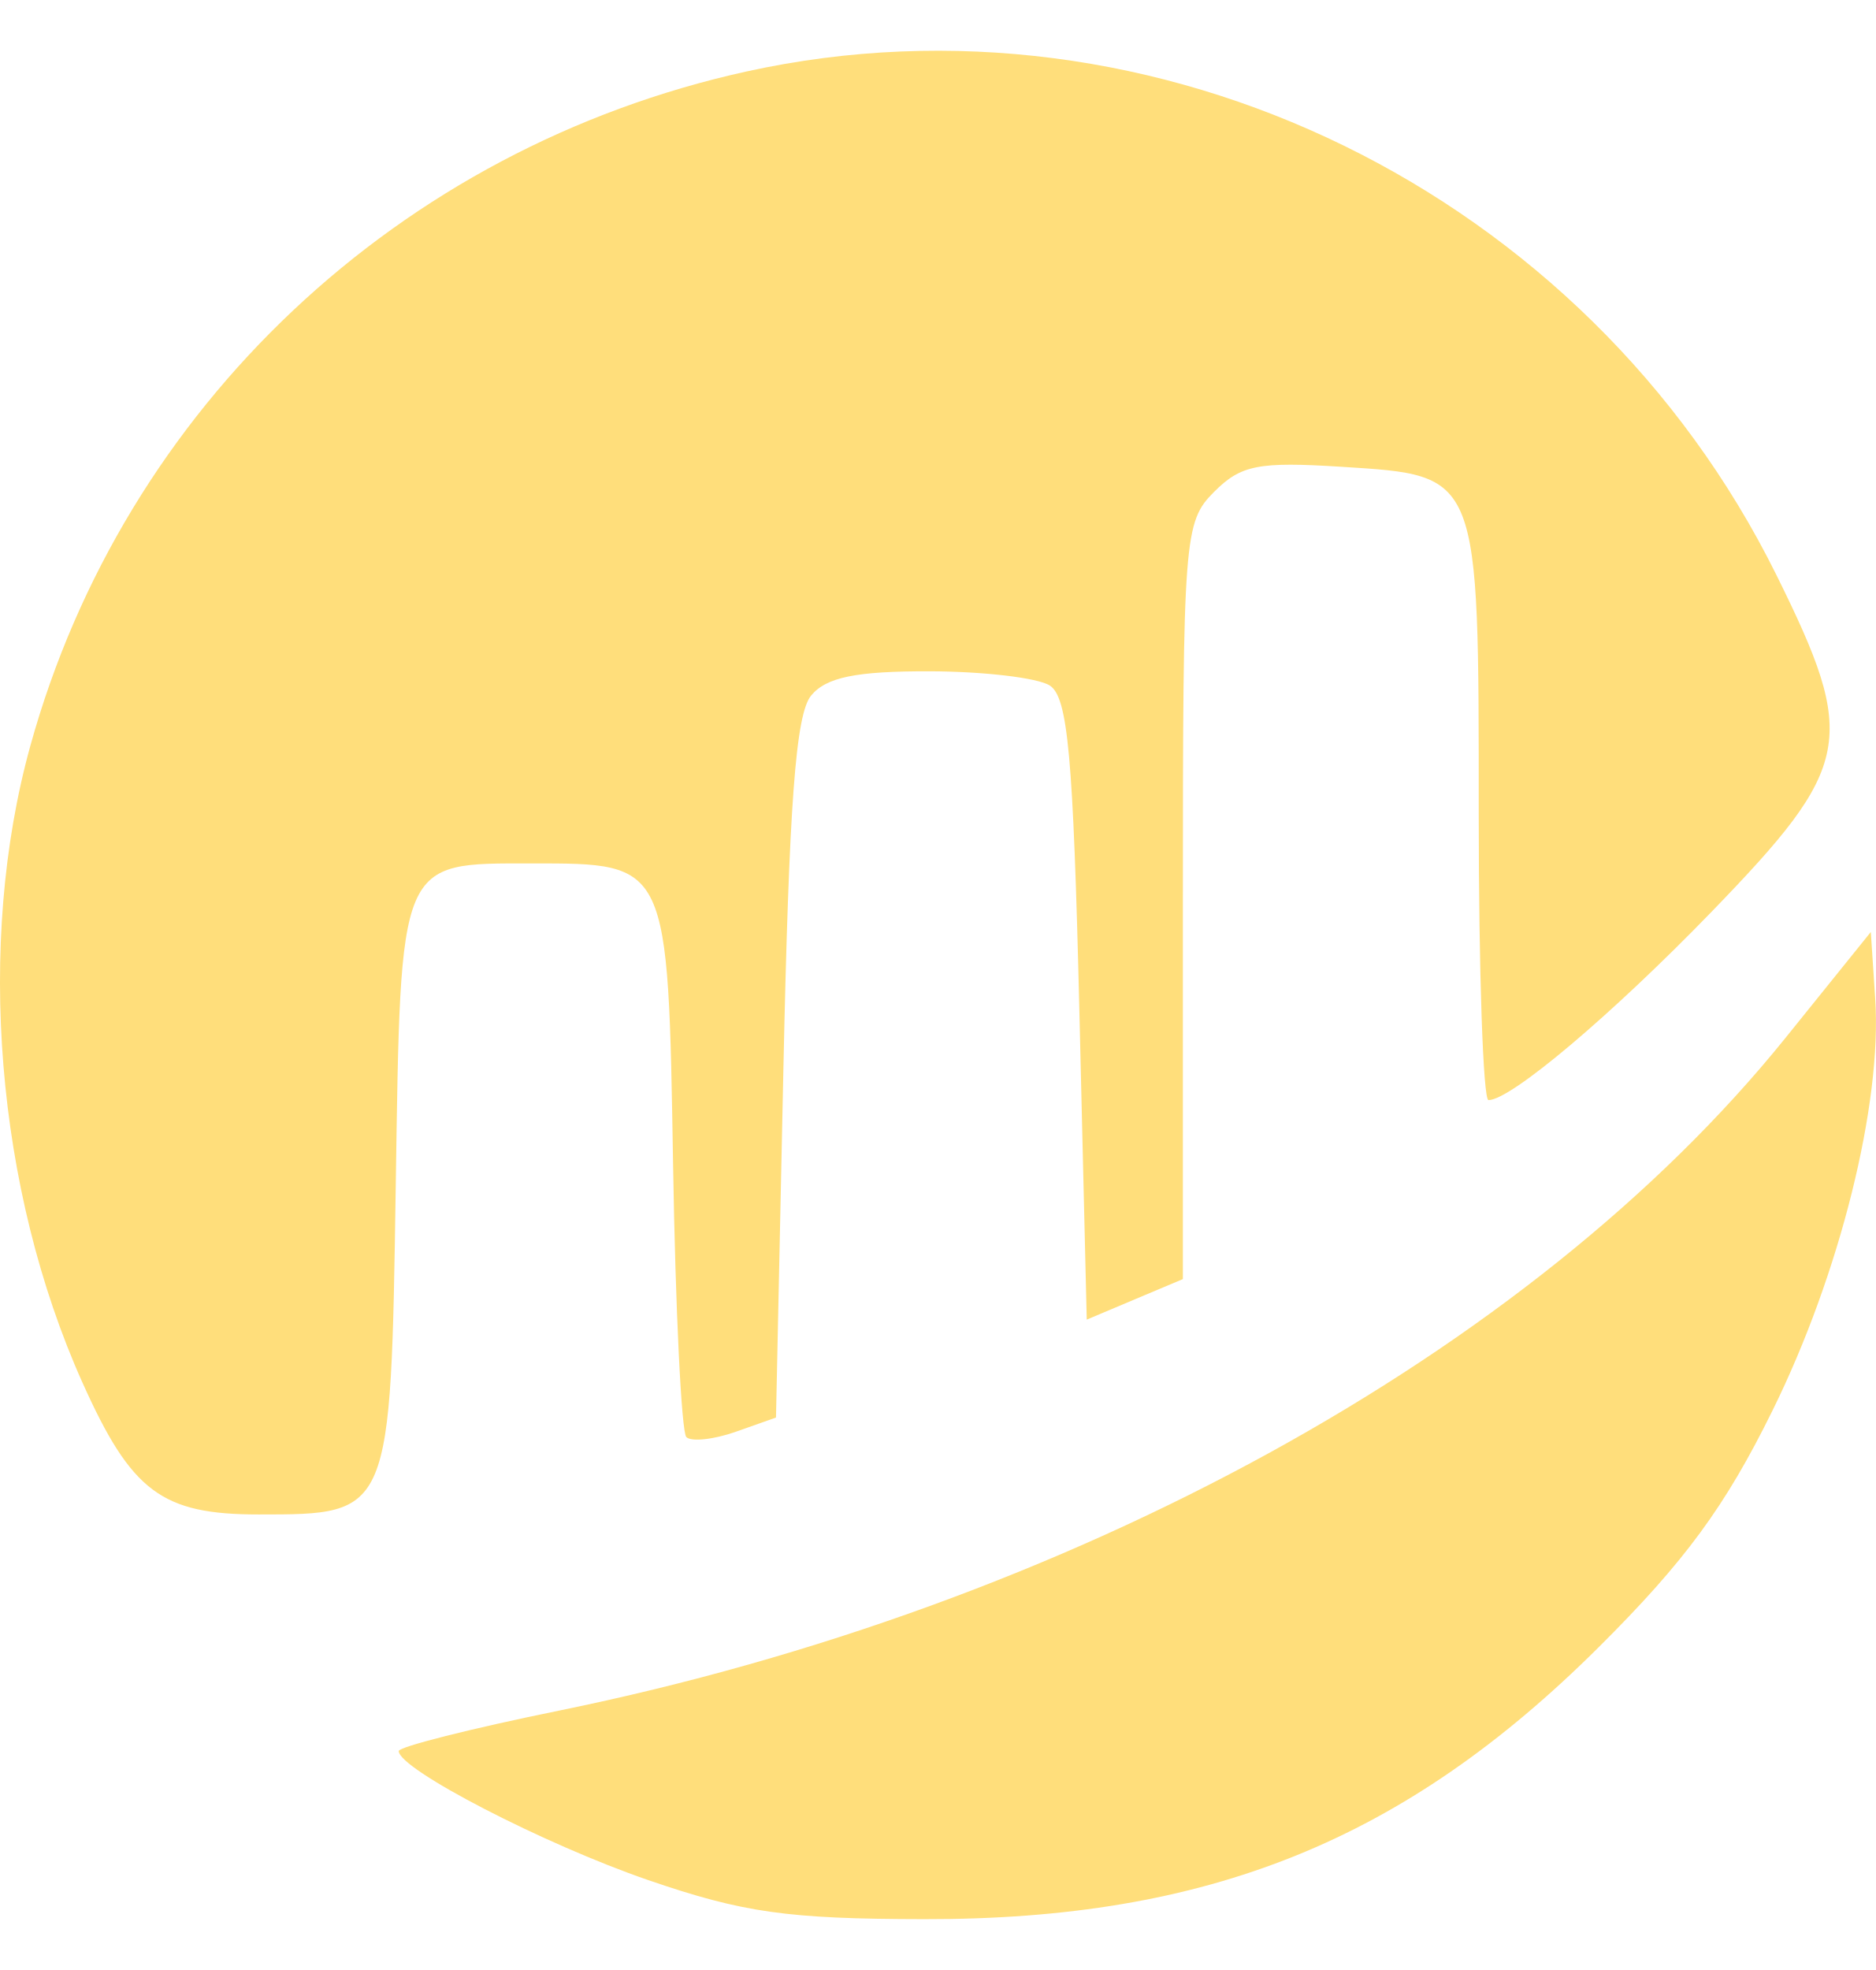
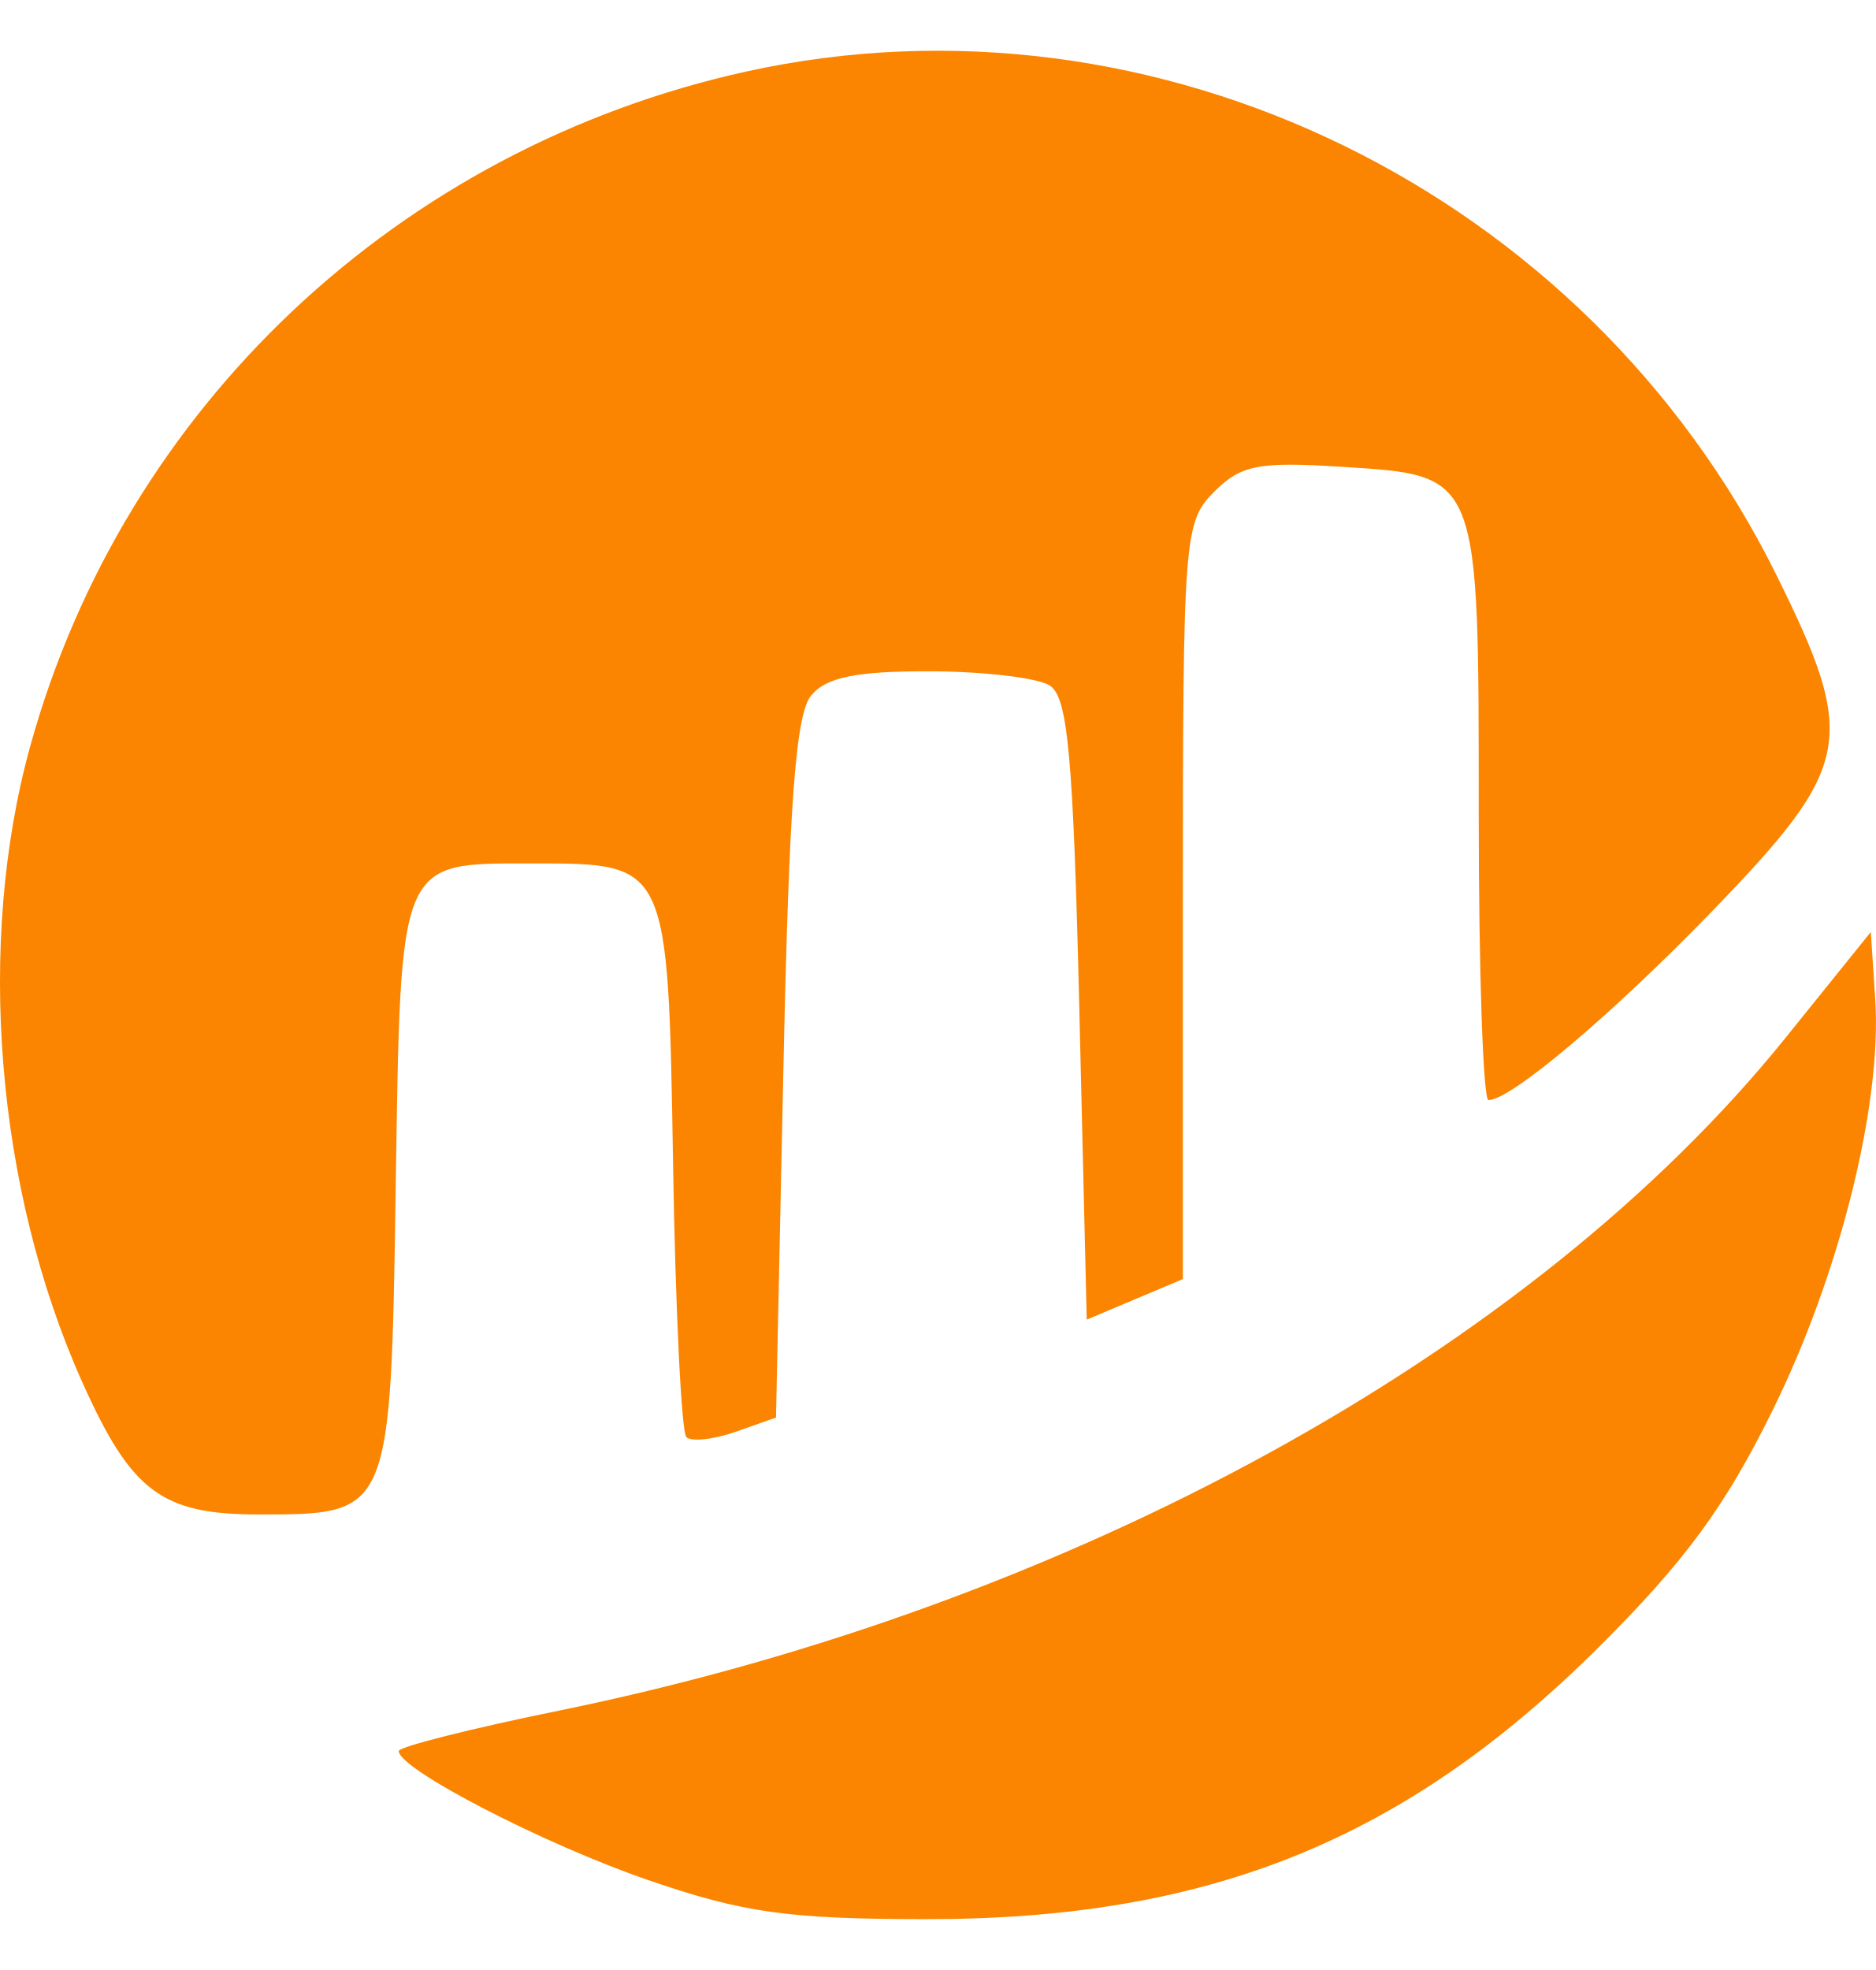
<svg xmlns="http://www.w3.org/2000/svg" width="20" height="21" viewBox="0 0 20 21" fill="none">
-   <path fill-rule="evenodd" clip-rule="evenodd" d="M7.958 0.762C4.254 1.578 1.322 4.339 0.323 7.952C-0.259 10.054 -0.043 12.682 0.878 14.736C1.401 15.902 1.724 16.144 2.758 16.144C4.169 16.144 4.166 16.151 4.219 12.647C4.272 9.139 4.244 9.204 5.671 9.204C7.131 9.204 7.122 9.185 7.176 12.423C7.201 13.963 7.265 15.266 7.317 15.319C7.369 15.371 7.606 15.346 7.843 15.263L8.273 15.111L8.352 11.393C8.412 8.565 8.483 7.612 8.648 7.414C8.809 7.219 9.128 7.154 9.909 7.156C10.484 7.157 11.061 7.225 11.191 7.307C11.385 7.43 11.442 8.056 11.507 10.762L11.586 14.067L12.098 13.851L12.611 13.635V9.606C12.611 5.717 12.623 5.564 12.944 5.243C13.23 4.956 13.417 4.92 14.303 4.976C15.781 5.07 15.765 5.029 15.765 8.682C15.765 10.357 15.812 11.727 15.869 11.727C16.107 11.727 17.18 10.821 18.245 9.722C19.755 8.162 19.808 7.885 18.937 6.126C16.913 2.042 12.325 -0.199 7.958 0.762ZM19.032 11.068C16.324 14.424 11.405 17.122 5.965 18.234C5.022 18.426 4.251 18.621 4.251 18.666C4.251 18.859 5.801 19.66 6.912 20.042C7.922 20.389 8.395 20.456 9.851 20.458C12.88 20.464 14.971 19.621 17.042 17.561C17.962 16.646 18.393 16.06 18.898 15.034C19.615 13.581 20.066 11.771 19.992 10.647L19.945 9.935L19.032 11.068Z" fill="#FFDE7B" />
+   <path fill-rule="evenodd" clip-rule="evenodd" d="M7.958 0.762C4.254 1.578 1.322 4.339 0.323 7.952C-0.259 10.054 -0.043 12.682 0.878 14.736C1.401 15.902 1.724 16.144 2.758 16.144C4.169 16.144 4.166 16.151 4.219 12.647C4.272 9.139 4.244 9.204 5.671 9.204C7.131 9.204 7.122 9.185 7.176 12.423C7.201 13.963 7.265 15.266 7.317 15.319C7.369 15.371 7.606 15.346 7.843 15.263L8.273 15.111L8.352 11.393C8.412 8.565 8.483 7.612 8.648 7.414C8.809 7.219 9.128 7.154 9.909 7.156C10.484 7.157 11.061 7.225 11.191 7.307C11.385 7.43 11.442 8.056 11.507 10.762L11.586 14.067L12.098 13.851L12.611 13.635V9.606C12.611 5.717 12.623 5.564 12.944 5.243C13.23 4.956 13.417 4.92 14.303 4.976C15.781 5.07 15.765 5.029 15.765 8.682C15.765 10.357 15.812 11.727 15.869 11.727C16.107 11.727 17.18 10.821 18.245 9.722C19.755 8.162 19.808 7.885 18.937 6.126C16.913 2.042 12.325 -0.199 7.958 0.762ZM19.032 11.068C16.324 14.424 11.405 17.122 5.965 18.234C5.022 18.426 4.251 18.621 4.251 18.666C4.251 18.859 5.801 19.66 6.912 20.042C7.922 20.389 8.395 20.456 9.851 20.458C12.88 20.464 14.971 19.621 17.042 17.561C17.962 16.646 18.393 16.06 18.898 15.034C19.615 13.581 20.066 11.771 19.992 10.647L19.945 9.935L19.032 11.068Z" fill="#FB8500" />
</svg>
